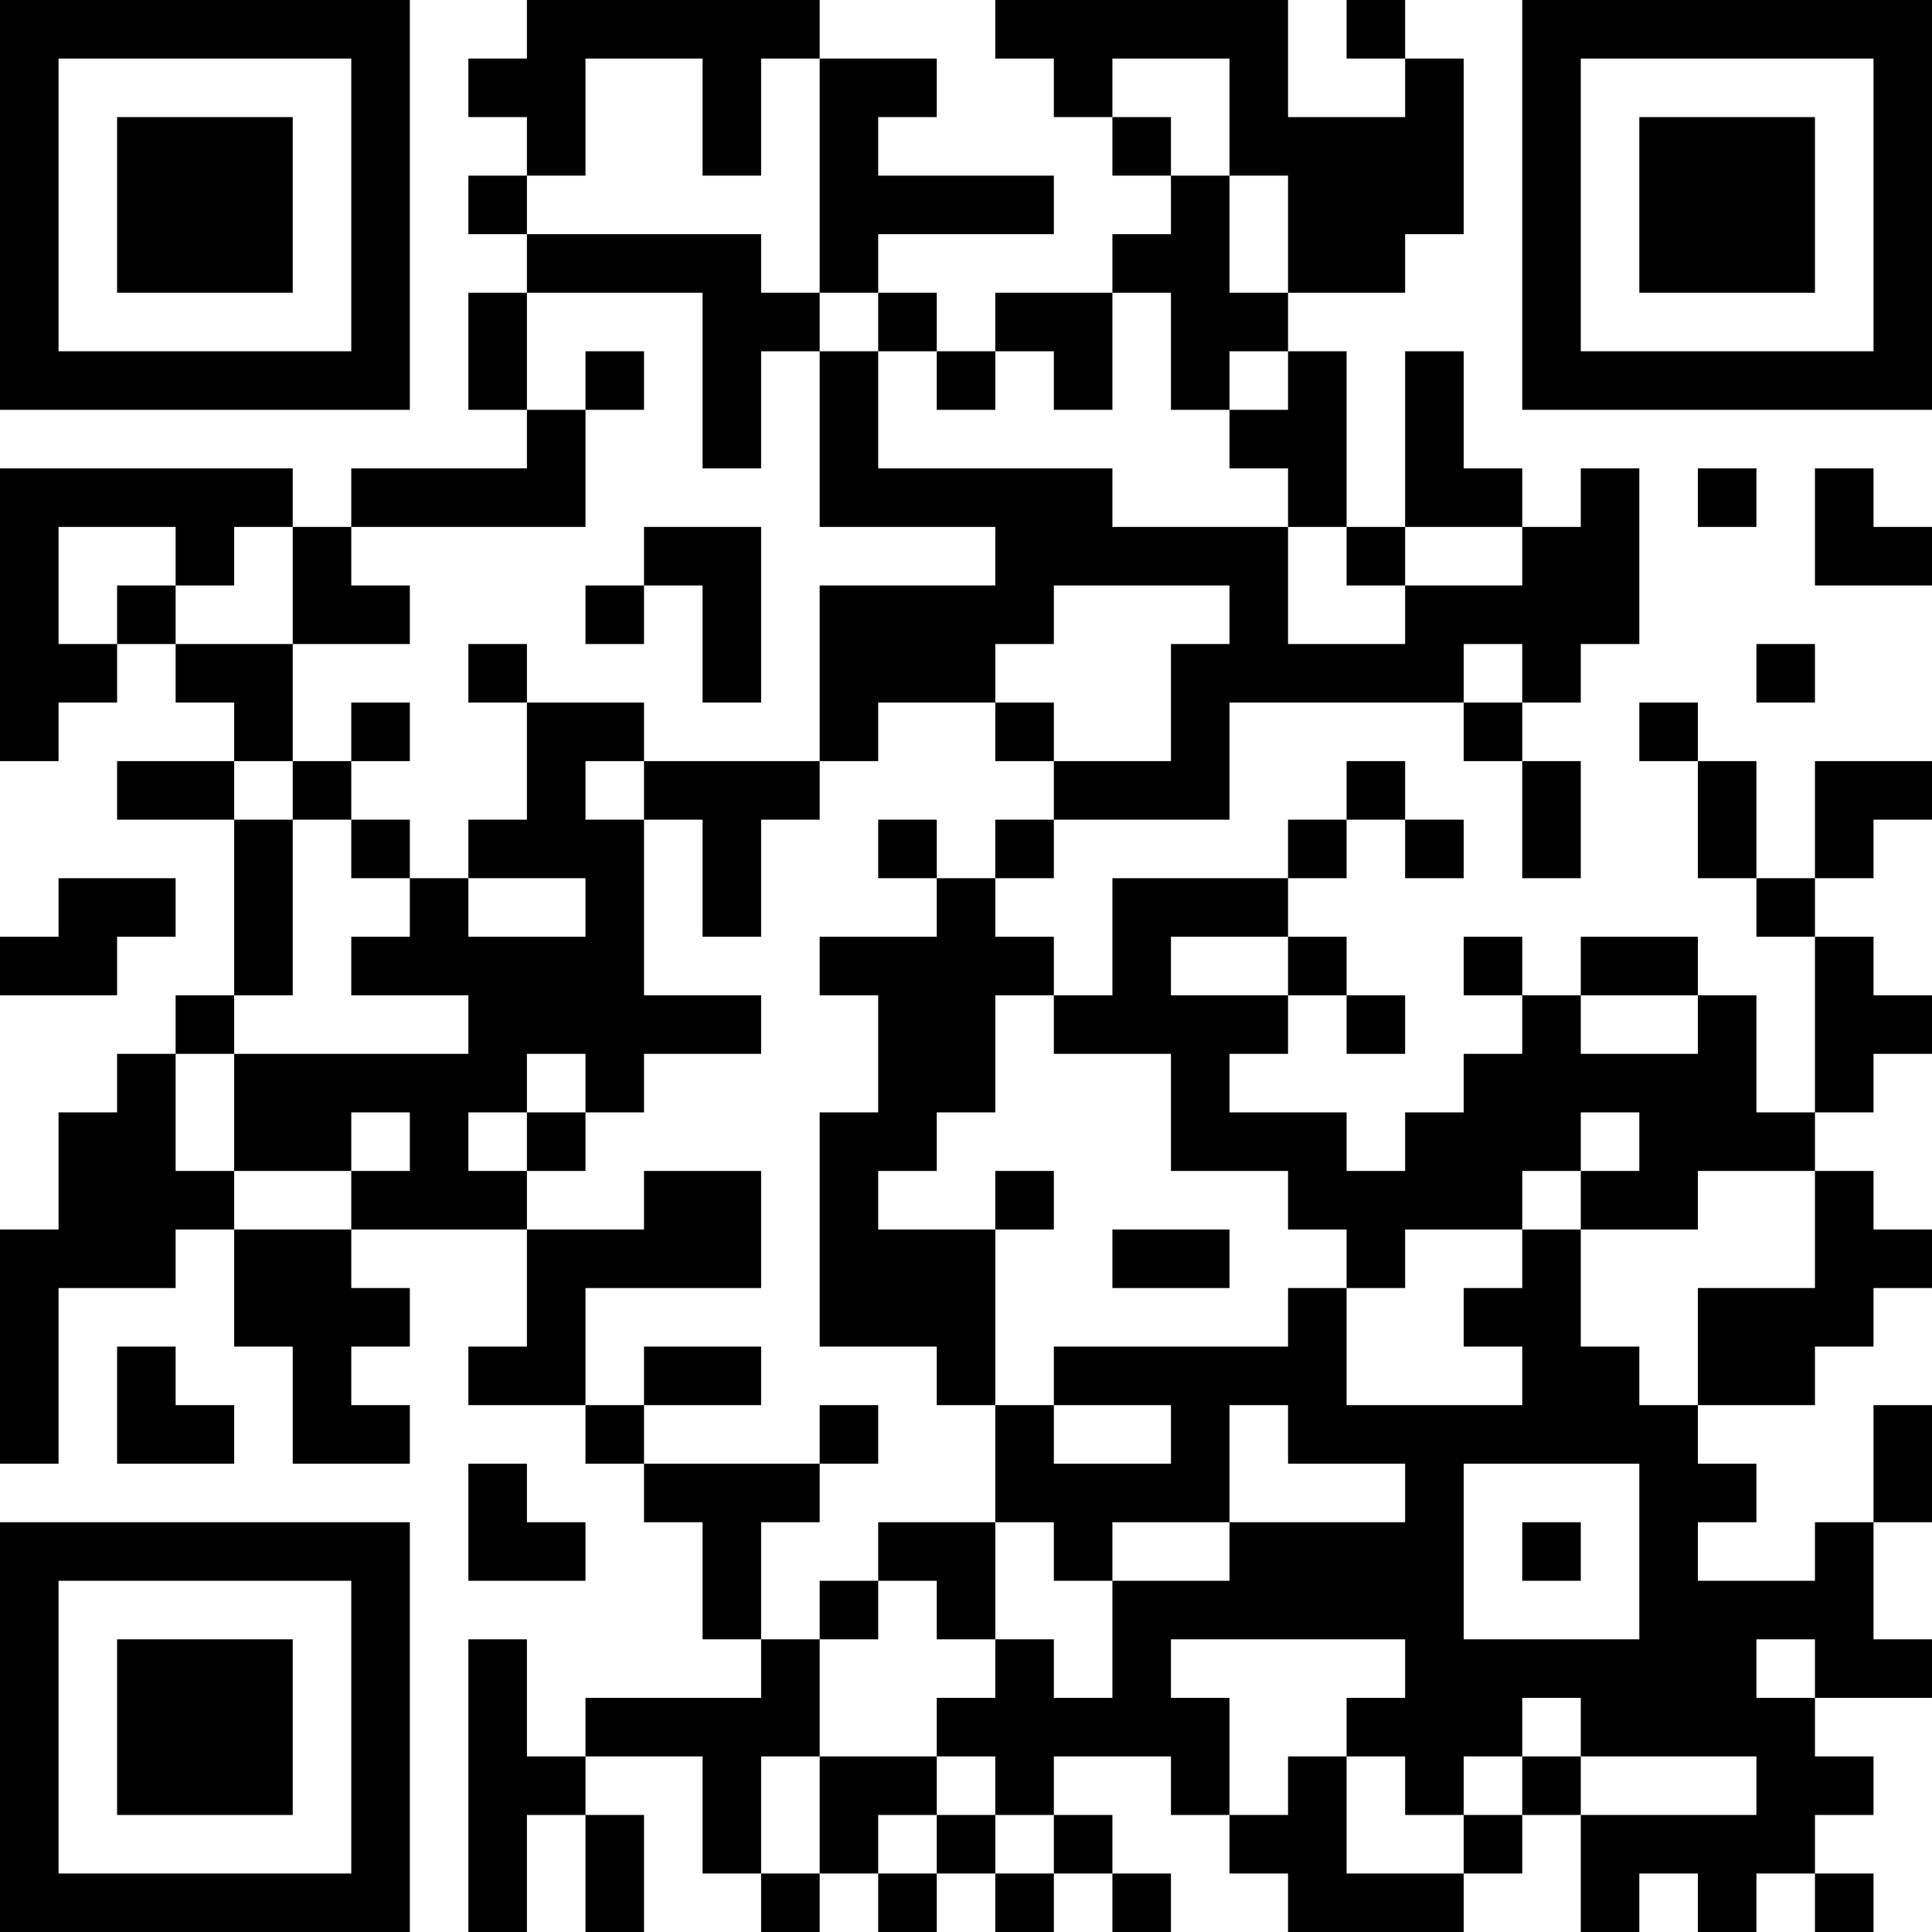
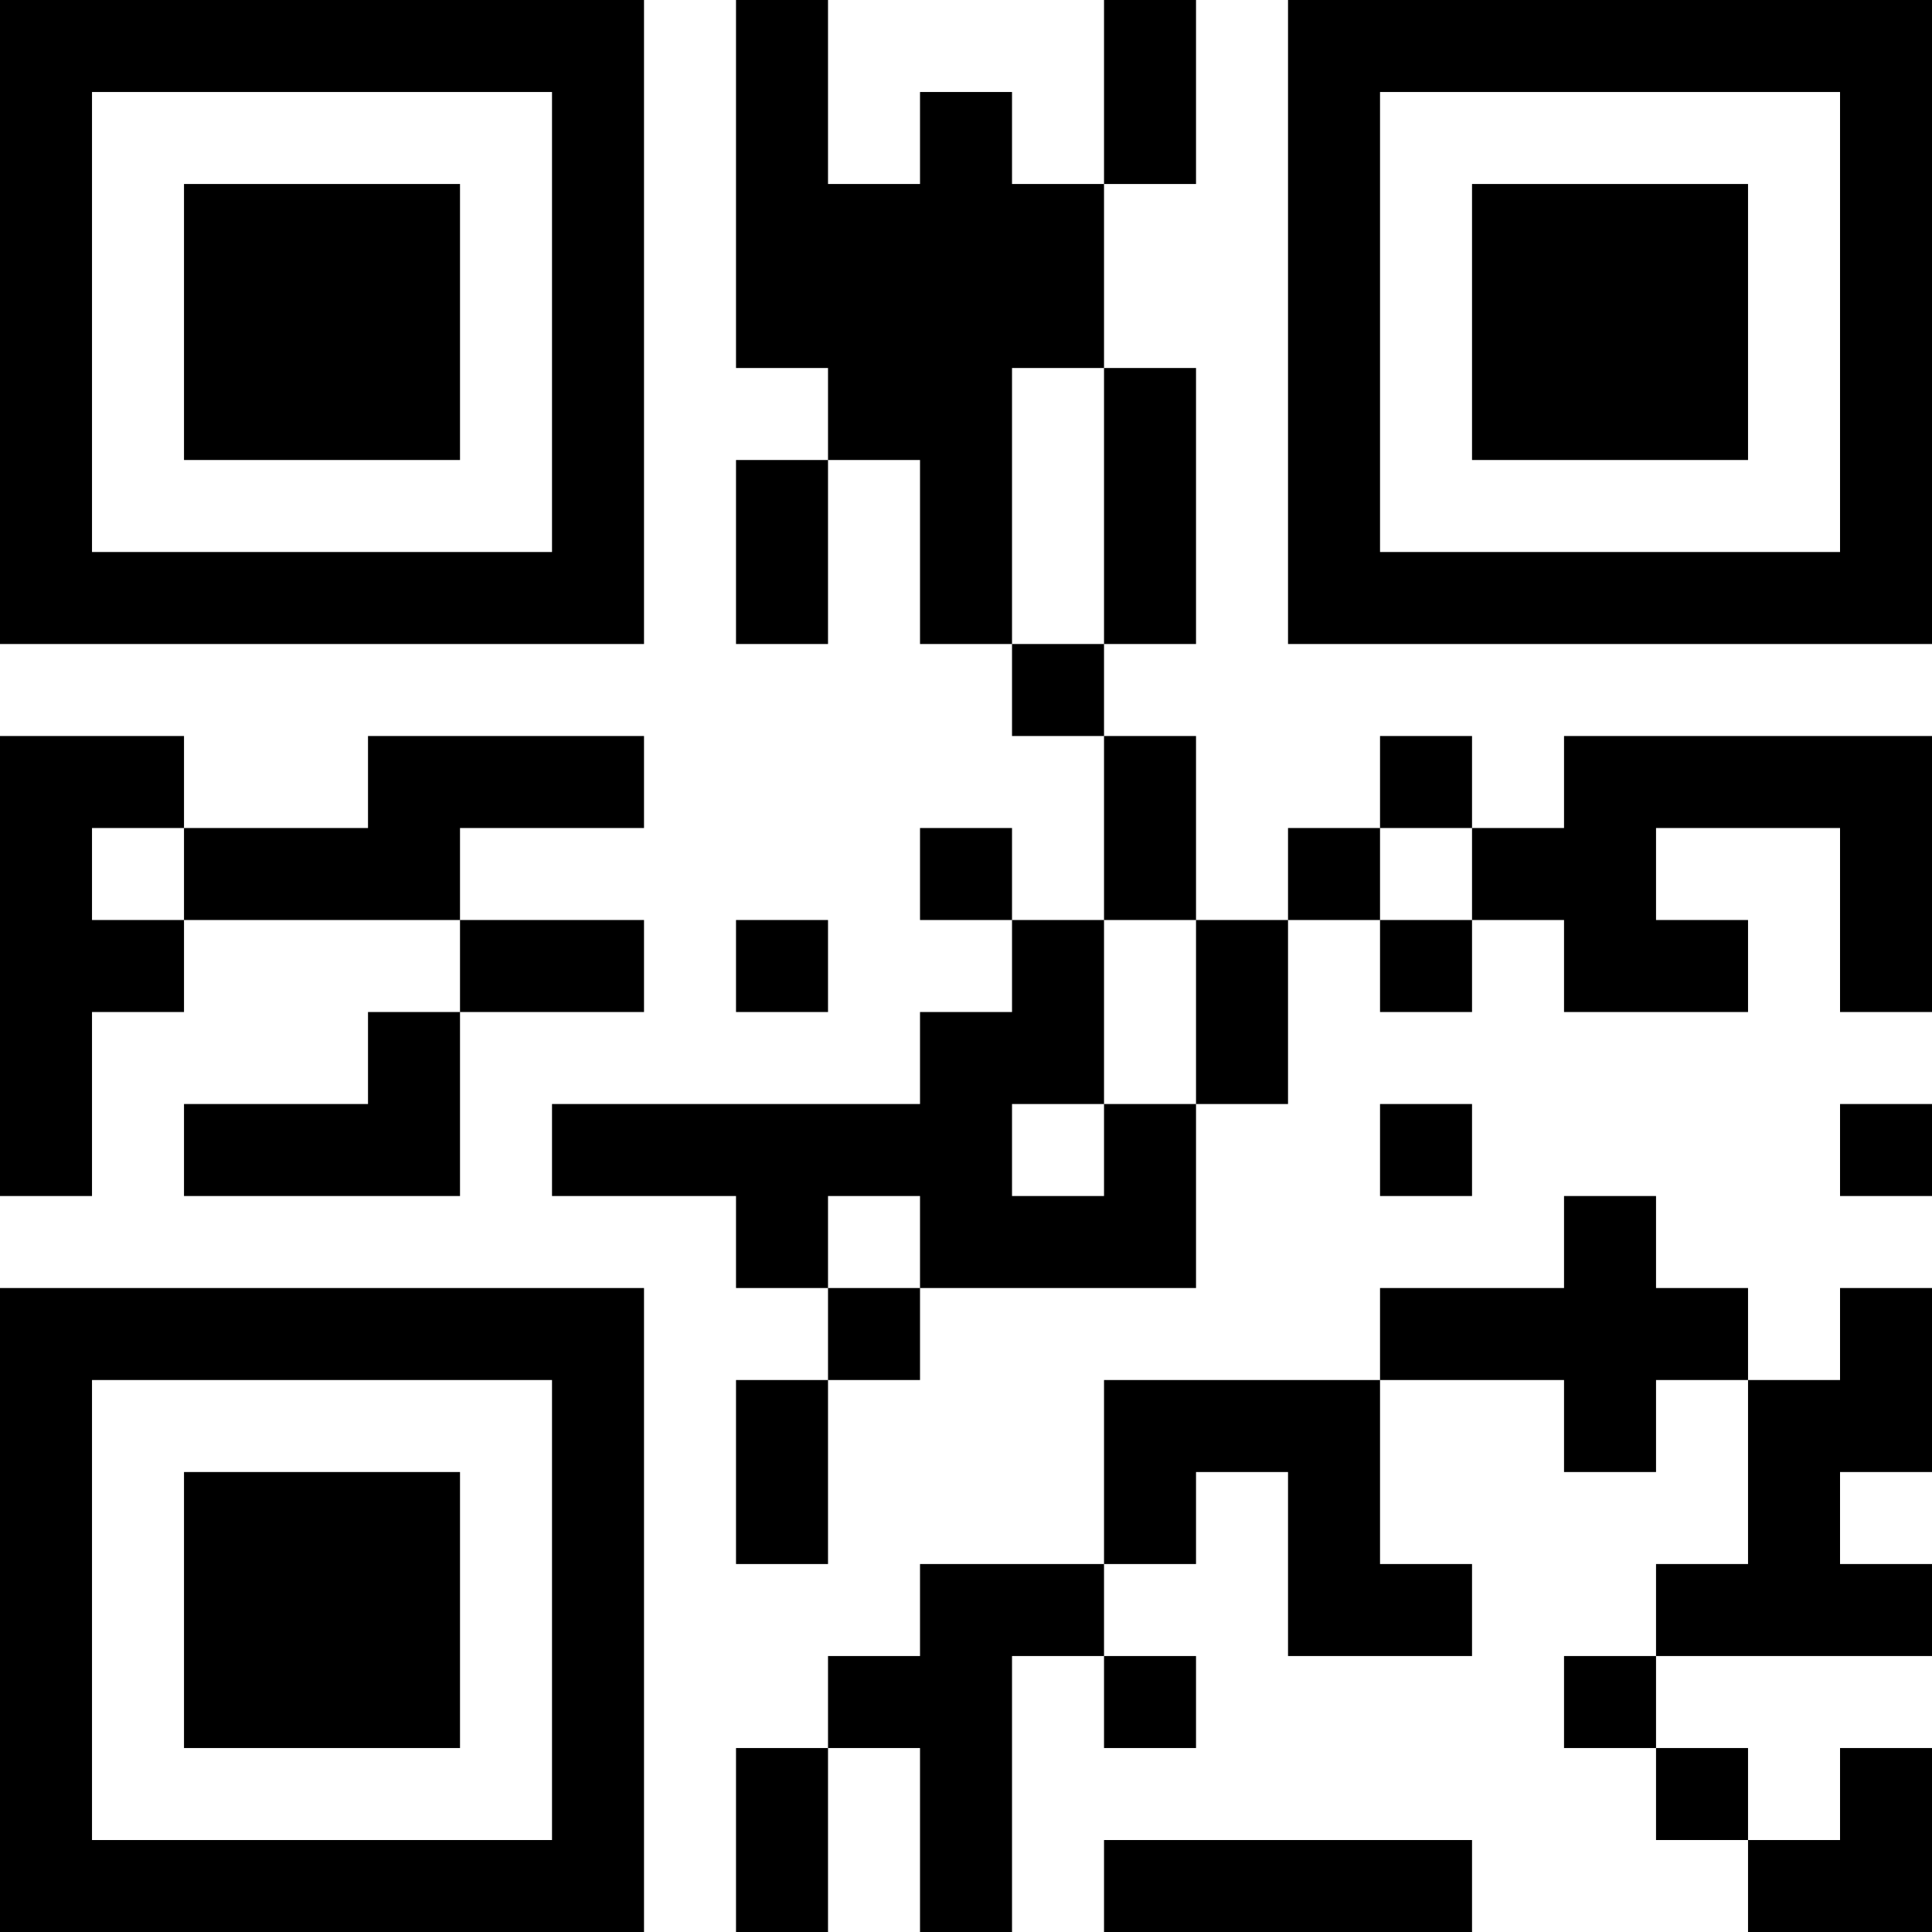
<svg xmlns="http://www.w3.org/2000/svg" version="1.1" width="250" height="250" viewBox="0 0 250 250">
  <rect x="0" y="0" width="250" height="250" fill="#ffffff" />
-   <g transform="scale(7.576)">
+   <g transform="scale(11.905)">
    <g transform="translate(0,0)">
-       <path fill-rule="evenodd" d="M9 0L9 1L8 1L8 2L9 2L9 3L8 3L8 4L9 4L9 5L8 5L8 7L9 7L9 8L6 8L6 9L5 9L5 8L0 8L0 13L1 13L1 12L2 12L2 11L3 11L3 12L4 12L4 13L2 13L2 14L4 14L4 17L3 17L3 18L2 18L2 19L1 19L1 21L0 21L0 25L1 25L1 22L3 22L3 21L4 21L4 23L5 23L5 25L7 25L7 24L6 24L6 23L7 23L7 22L6 22L6 21L9 21L9 23L8 23L8 24L10 24L10 25L11 25L11 26L12 26L12 28L13 28L13 29L10 29L10 30L9 30L9 28L8 28L8 33L9 33L9 31L10 31L10 33L11 33L11 31L10 31L10 30L12 30L12 32L13 32L13 33L14 33L14 32L15 32L15 33L16 33L16 32L17 32L17 33L18 33L18 32L19 32L19 33L20 33L20 32L19 32L19 31L18 31L18 30L20 30L20 31L21 31L21 32L22 32L22 33L25 33L25 32L26 32L26 31L27 31L27 33L28 33L28 32L29 32L29 33L30 33L30 32L31 32L31 33L32 33L32 32L31 32L31 31L32 31L32 30L31 30L31 29L33 29L33 28L32 28L32 26L33 26L33 24L32 24L32 26L31 26L31 27L29 27L29 26L30 26L30 25L29 25L29 24L31 24L31 23L32 23L32 22L33 22L33 21L32 21L32 20L31 20L31 19L32 19L32 18L33 18L33 17L32 17L32 16L31 16L31 15L32 15L32 14L33 14L33 13L31 13L31 15L30 15L30 13L29 13L29 12L28 12L28 13L29 13L29 15L30 15L30 16L31 16L31 19L30 19L30 17L29 17L29 16L27 16L27 17L26 17L26 16L25 16L25 17L26 17L26 18L25 18L25 19L24 19L24 20L23 20L23 19L21 19L21 18L22 18L22 17L23 17L23 18L24 18L24 17L23 17L23 16L22 16L22 15L23 15L23 14L24 14L24 15L25 15L25 14L24 14L24 13L23 13L23 14L22 14L22 15L19 15L19 17L18 17L18 16L17 16L17 15L18 15L18 14L21 14L21 12L25 12L25 13L26 13L26 15L27 15L27 13L26 13L26 12L27 12L27 11L28 11L28 8L27 8L27 9L26 9L26 8L25 8L25 6L24 6L24 9L23 9L23 6L22 6L22 5L24 5L24 4L25 4L25 1L24 1L24 0L23 0L23 1L24 1L24 2L22 2L22 0L17 0L17 1L18 1L18 2L19 2L19 3L20 3L20 4L19 4L19 5L17 5L17 6L16 6L16 5L15 5L15 4L18 4L18 3L15 3L15 2L16 2L16 1L14 1L14 0ZM10 1L10 3L9 3L9 4L13 4L13 5L14 5L14 6L13 6L13 8L12 8L12 5L9 5L9 7L10 7L10 9L6 9L6 10L7 10L7 11L5 11L5 9L4 9L4 10L3 10L3 9L1 9L1 11L2 11L2 10L3 10L3 11L5 11L5 13L4 13L4 14L5 14L5 17L4 17L4 18L3 18L3 20L4 20L4 21L6 21L6 20L7 20L7 19L6 19L6 20L4 20L4 18L8 18L8 17L6 17L6 16L7 16L7 15L8 15L8 16L10 16L10 15L8 15L8 14L9 14L9 12L11 12L11 13L10 13L10 14L11 14L11 17L13 17L13 18L11 18L11 19L10 19L10 18L9 18L9 19L8 19L8 20L9 20L9 21L11 21L11 20L13 20L13 22L10 22L10 24L11 24L11 25L14 25L14 26L13 26L13 28L14 28L14 30L13 30L13 32L14 32L14 30L16 30L16 31L15 31L15 32L16 32L16 31L17 31L17 32L18 32L18 31L17 31L17 30L16 30L16 29L17 29L17 28L18 28L18 29L19 29L19 27L21 27L21 26L24 26L24 25L22 25L22 24L21 24L21 26L19 26L19 27L18 27L18 26L17 26L17 24L18 24L18 25L20 25L20 24L18 24L18 23L22 23L22 22L23 22L23 24L26 24L26 23L25 23L25 22L26 22L26 21L27 21L27 23L28 23L28 24L29 24L29 22L31 22L31 20L29 20L29 21L27 21L27 20L28 20L28 19L27 19L27 20L26 20L26 21L24 21L24 22L23 22L23 21L22 21L22 20L20 20L20 18L18 18L18 17L17 17L17 19L16 19L16 20L15 20L15 21L17 21L17 24L16 24L16 23L14 23L14 19L15 19L15 17L14 17L14 16L16 16L16 15L17 15L17 14L18 14L18 13L20 13L20 11L21 11L21 10L18 10L18 11L17 11L17 12L15 12L15 13L14 13L14 10L17 10L17 9L14 9L14 6L15 6L15 8L19 8L19 9L22 9L22 11L24 11L24 10L26 10L26 9L24 9L24 10L23 10L23 9L22 9L22 8L21 8L21 7L22 7L22 6L21 6L21 7L20 7L20 5L19 5L19 7L18 7L18 6L17 6L17 7L16 7L16 6L15 6L15 5L14 5L14 1L13 1L13 3L12 3L12 1ZM19 1L19 2L20 2L20 3L21 3L21 5L22 5L22 3L21 3L21 1ZM10 6L10 7L11 7L11 6ZM29 8L29 9L30 9L30 8ZM31 8L31 10L33 10L33 9L32 9L32 8ZM11 9L11 10L10 10L10 11L11 11L11 10L12 10L12 12L13 12L13 9ZM8 11L8 12L9 12L9 11ZM25 11L25 12L26 12L26 11ZM30 11L30 12L31 12L31 11ZM6 12L6 13L5 13L5 14L6 14L6 15L7 15L7 14L6 14L6 13L7 13L7 12ZM17 12L17 13L18 13L18 12ZM11 13L11 14L12 14L12 16L13 16L13 14L14 14L14 13ZM15 14L15 15L16 15L16 14ZM1 15L1 16L0 16L0 17L2 17L2 16L3 16L3 15ZM20 16L20 17L22 17L22 16ZM27 17L27 18L29 18L29 17ZM9 19L9 20L10 20L10 19ZM17 20L17 21L18 21L18 20ZM19 21L19 22L21 22L21 21ZM2 23L2 25L4 25L4 24L3 24L3 23ZM11 23L11 24L13 24L13 23ZM14 24L14 25L15 25L15 24ZM8 25L8 27L10 27L10 26L9 26L9 25ZM25 25L25 28L28 28L28 25ZM15 26L15 27L14 27L14 28L15 28L15 27L16 27L16 28L17 28L17 26ZM26 26L26 27L27 27L27 26ZM20 28L20 29L21 29L21 31L22 31L22 30L23 30L23 32L25 32L25 31L26 31L26 30L27 30L27 31L30 31L30 30L27 30L27 29L26 29L26 30L25 30L25 31L24 31L24 30L23 30L23 29L24 29L24 28ZM30 28L30 29L31 29L31 28ZM0 0L0 7L7 7L7 0ZM1 1L1 6L6 6L6 1ZM2 2L2 5L5 5L5 2ZM26 0L26 7L33 7L33 0ZM27 1L27 6L32 6L32 1ZM28 2L28 5L31 5L31 2ZM0 26L0 33L7 33L7 26ZM1 27L1 32L6 32L6 27ZM2 28L2 31L5 31L5 28Z" fill="#000000" />
+       <path fill-rule="evenodd" d="M8 0L8 4L9 4L9 5L8 5L8 7L9 7L9 5L10 5L10 7L11 7L11 8L12 8L12 10L11 10L11 9L10 9L10 10L11 10L11 11L10 11L10 12L6 12L6 13L8 13L8 14L9 14L9 15L8 15L8 17L9 17L9 15L10 15L10 14L13 14L13 12L14 12L14 10L15 10L15 11L16 11L16 10L17 10L17 11L19 11L19 10L18 10L18 9L20 9L20 11L21 11L21 8L17 8L17 9L16 9L16 8L15 8L15 9L14 9L14 10L13 10L13 8L12 8L12 7L13 7L13 4L12 4L12 2L13 2L13 0L12 0L12 2L11 2L11 1L10 1L10 2L9 2L9 0ZM11 4L11 7L12 7L12 4ZM0 8L0 13L1 13L1 11L2 11L2 10L5 10L5 11L4 11L4 12L2 12L2 13L5 13L5 11L7 11L7 10L5 10L5 9L7 9L7 8L4 8L4 9L2 9L2 8ZM1 9L1 10L2 10L2 9ZM15 9L15 10L16 10L16 9ZM8 10L8 11L9 11L9 10ZM12 10L12 12L11 12L11 13L12 13L12 12L13 12L13 10ZM15 12L15 13L16 13L16 12ZM20 12L20 13L21 13L21 12ZM9 13L9 14L10 14L10 13ZM17 13L17 14L15 14L15 15L12 15L12 17L10 17L10 18L9 18L9 19L8 19L8 21L9 21L9 19L10 19L10 21L11 21L11 18L12 18L12 19L13 19L13 18L12 18L12 17L13 17L13 16L14 16L14 18L16 18L16 17L15 17L15 15L17 15L17 16L18 16L18 15L19 15L19 17L18 17L18 18L17 18L17 19L18 19L18 20L19 20L19 21L21 21L21 19L20 19L20 20L19 20L19 19L18 19L18 18L21 18L21 17L20 17L20 16L21 16L21 14L20 14L20 15L19 15L19 14L18 14L18 13ZM12 20L12 21L16 21L16 20ZM0 0L0 7L7 7L7 0ZM1 1L1 6L6 6L6 1ZM2 2L2 5L5 5L5 2ZM14 0L14 7L21 7L21 0ZM15 1L15 6L20 6L20 1ZM16 2L16 5L19 5L19 2ZM0 14L0 21L7 21L7 14ZM1 15L1 20L6 20L6 15ZM2 16L2 19L5 19L5 16Z" fill="#000000" />
    </g>
  </g>
</svg>
